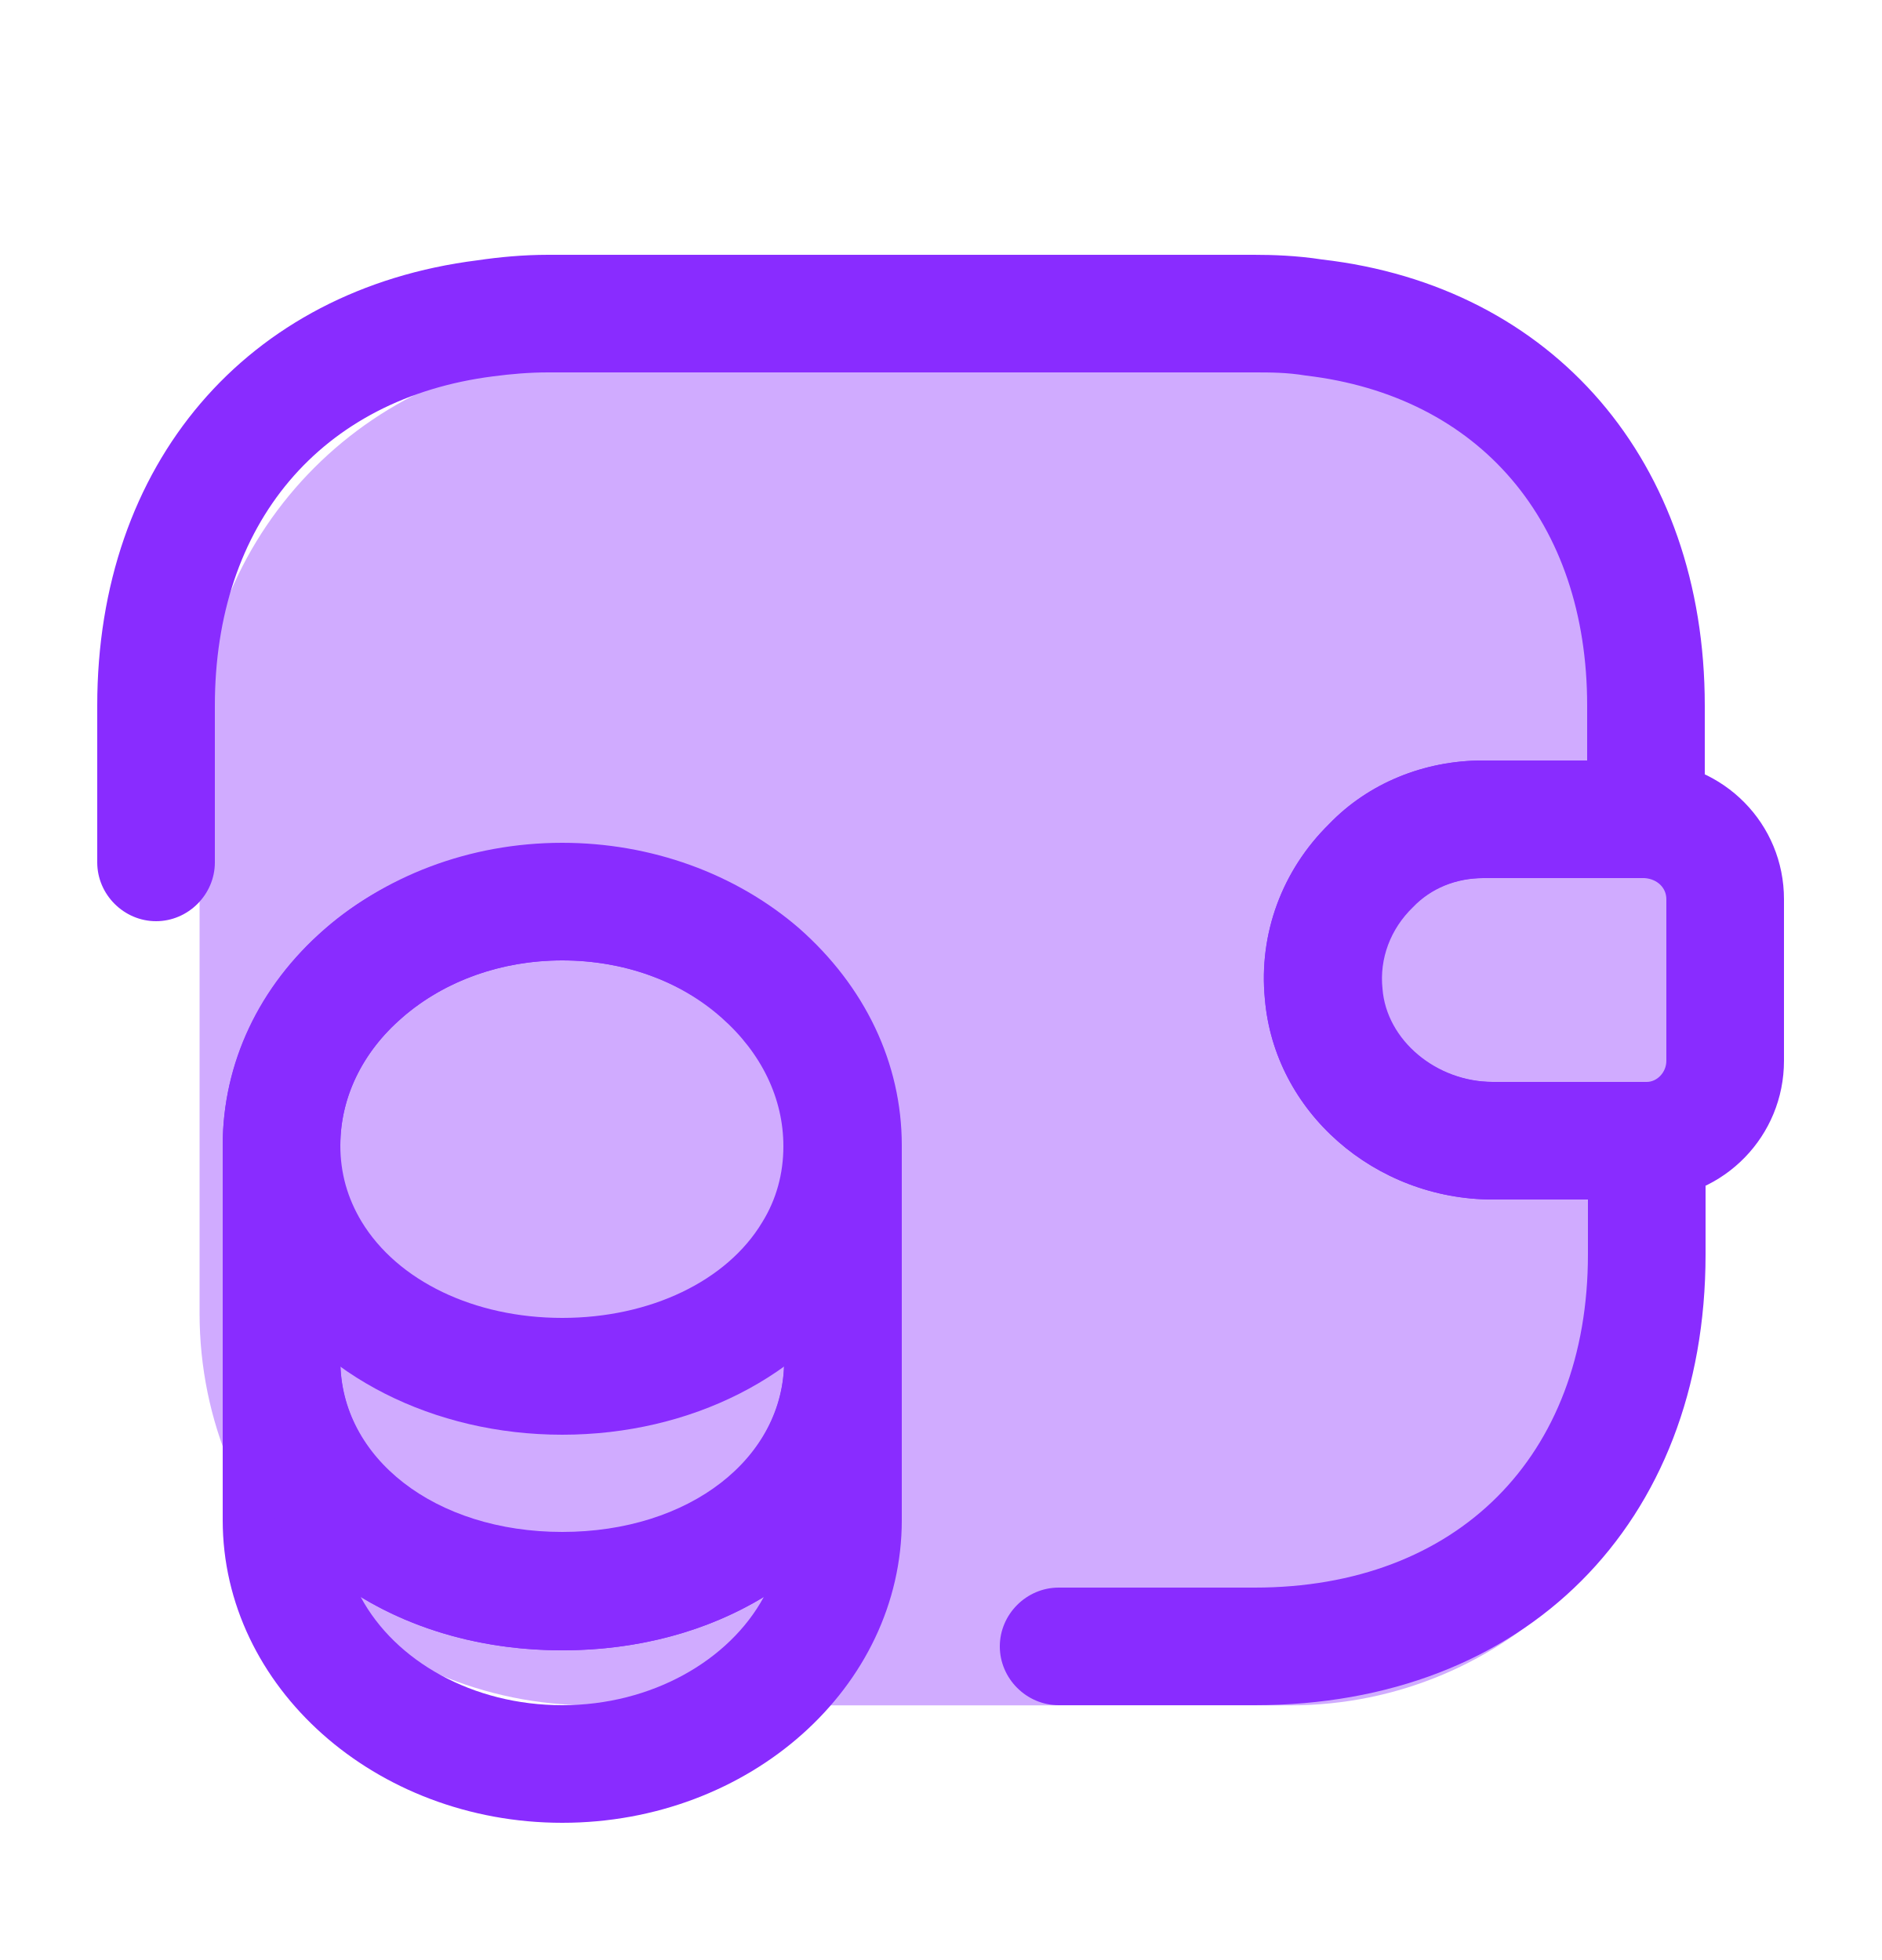
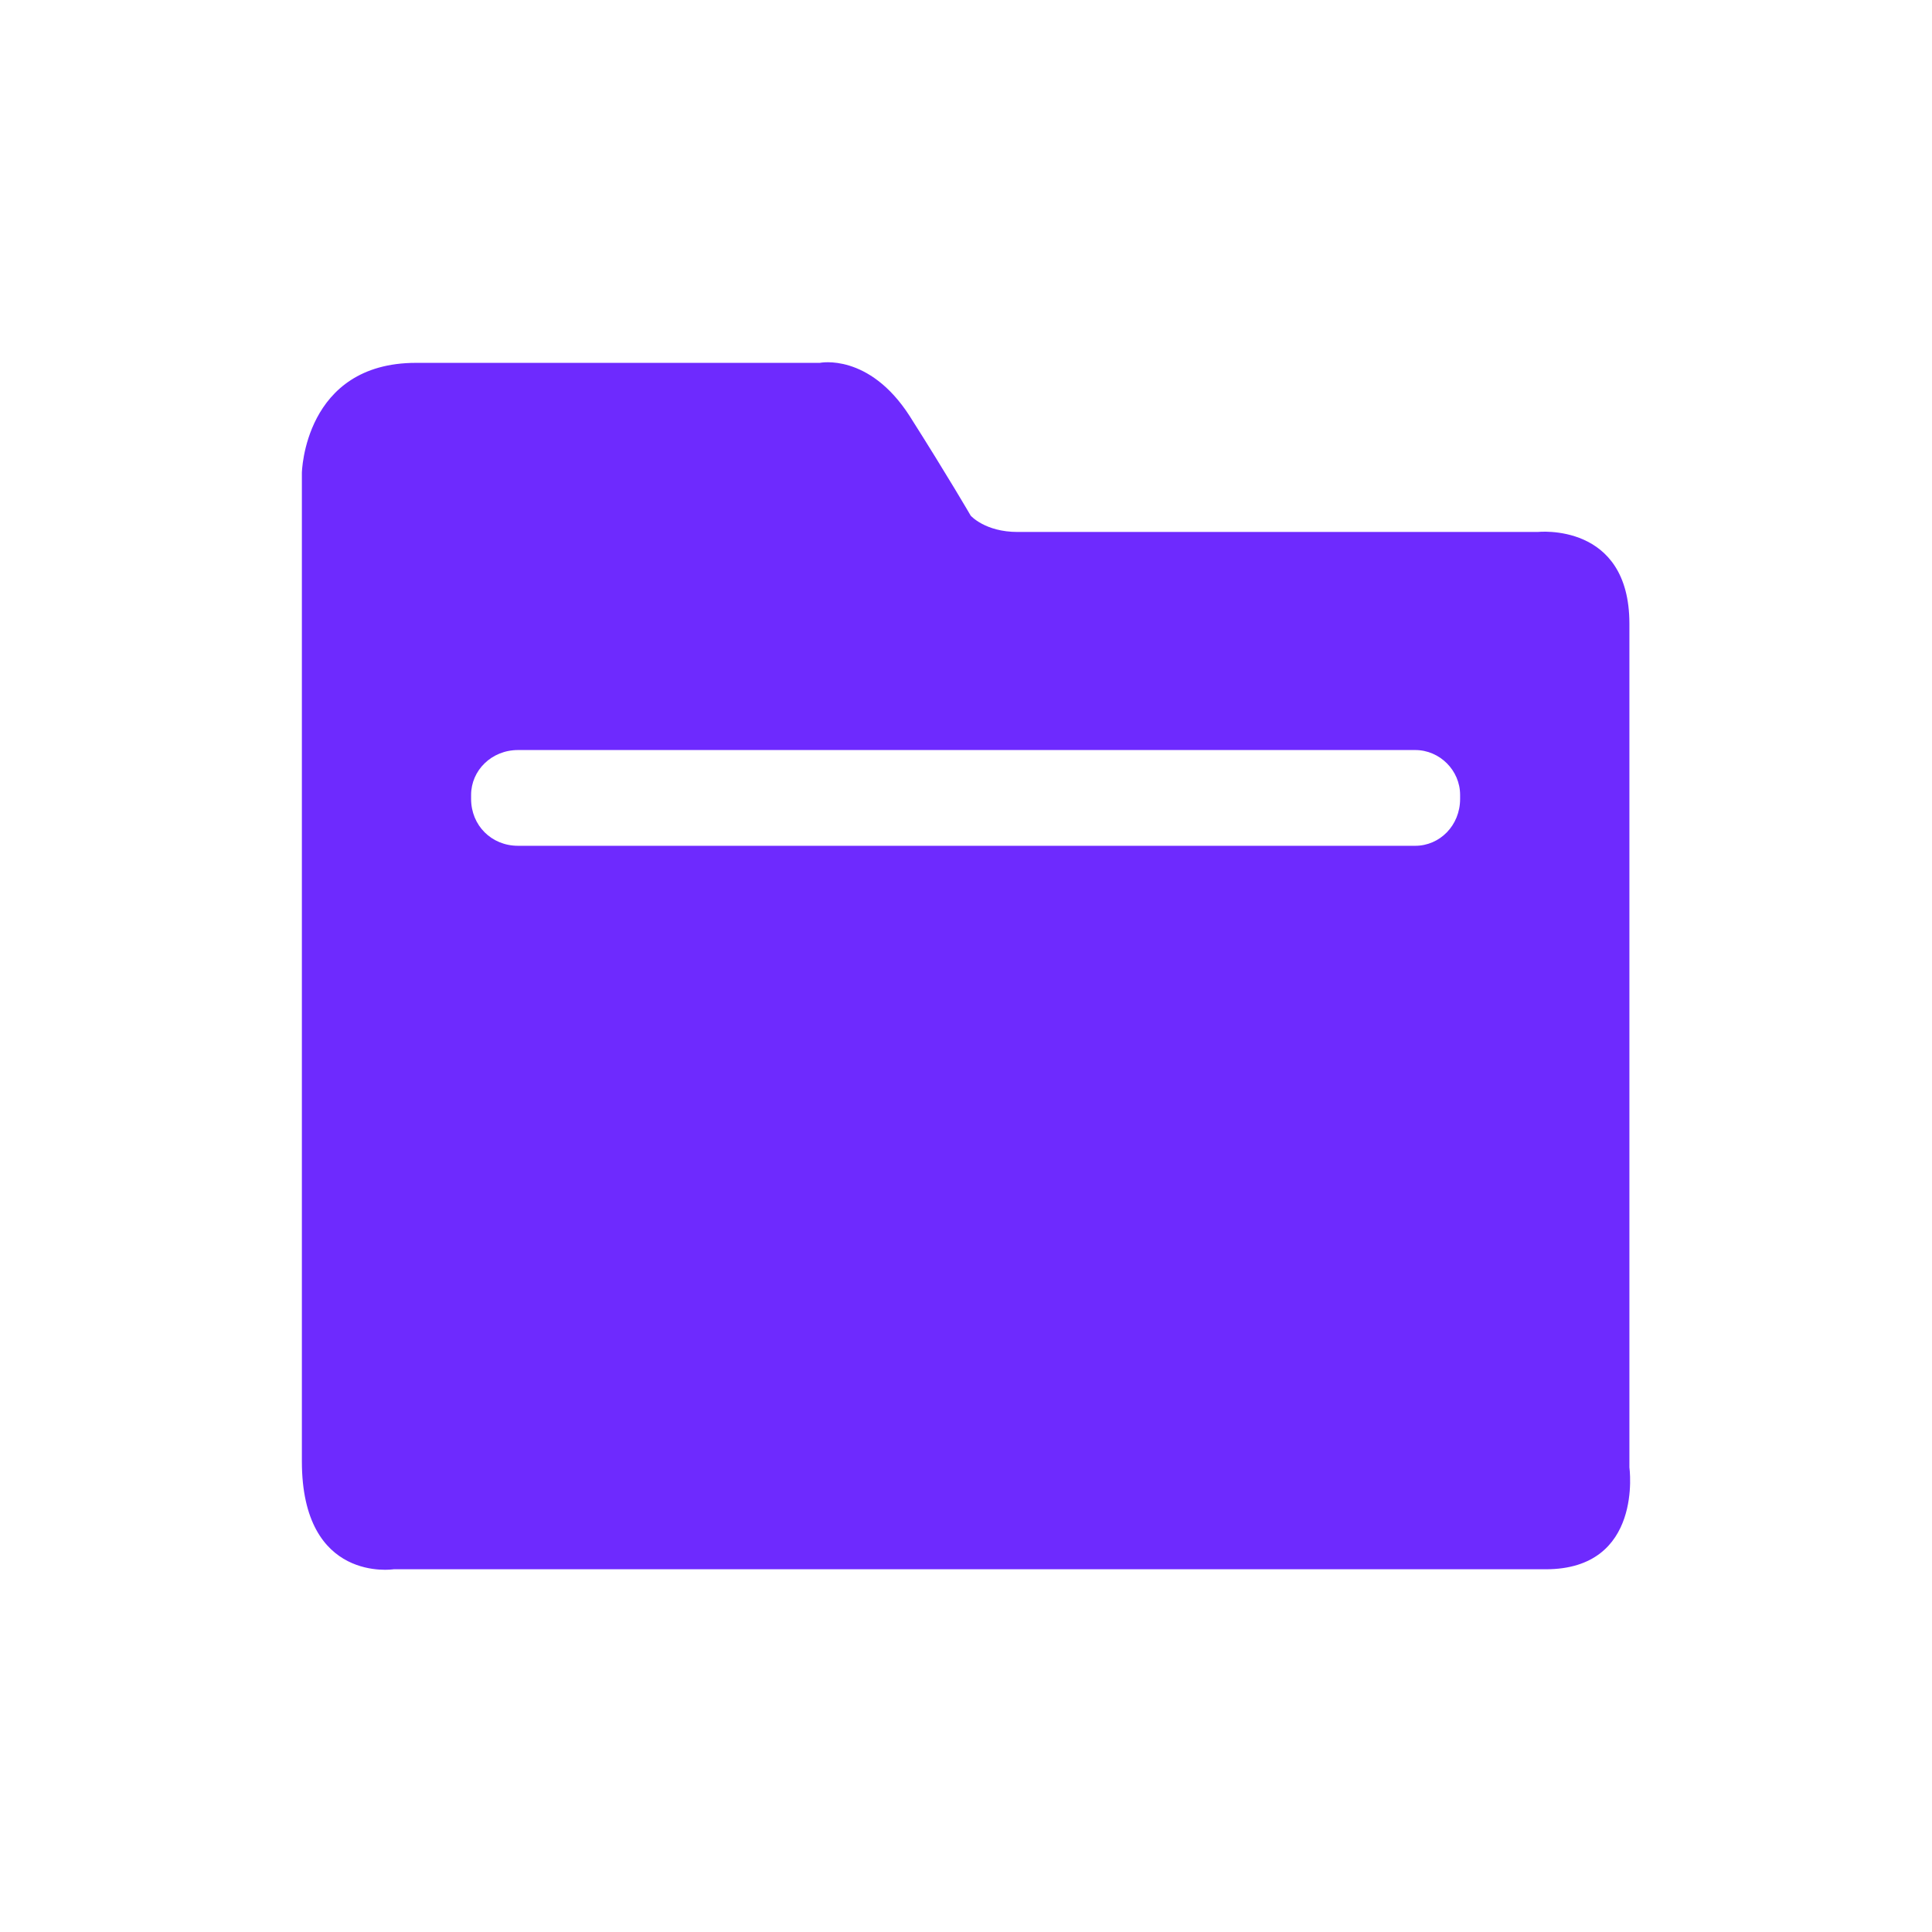
- <svg xmlns="http://www.w3.org/2000/svg" width="24" height="25" viewBox="0 0 24 25" fill="none">
-   <rect x="2.545" y="4.5" width="18.91" height="17.252" rx="5" fill="#A259FF" fill-opacity="0.5" />
-   <path d="M7.17 23.25C4.79 23.25 2.84 21.52 2.84 19.39V17.35C2.84 16.94 3.18 16.6 3.59 16.6C4 16.6 4.34 16.94 4.34 17.35C4.34 18.6 5.55 19.54 7.17 19.54C8.79 19.54 10 18.6 10 17.35C10 16.94 10.34 16.6 10.75 16.6C11.16 16.6 11.5 16.94 11.5 17.35V19.39C11.5 21.52 9.56 23.25 7.17 23.25ZM4.6 20.37C5.04 21.19 6.03 21.75 7.17 21.75C8.31 21.75 9.3 21.18 9.74 20.37C9.03 20.8 8.15 21.05 7.17 21.05C6.19 21.05 5.31 20.8 4.6 20.37Z" fill="#892CFF" />
-   <path d="M7.17 18.3C5.53 18.3 4.06 17.55 3.33 16.36C3.01 15.84 2.84 15.23 2.84 14.61C2.84 13.56 3.3 12.58 4.14 11.85C5.76 10.43 8.55 10.43 10.18 11.84C11.02 12.58 11.49 13.56 11.49 14.61C11.49 15.23 11.32 15.84 11 16.36C10.28 17.55 8.81 18.3 7.17 18.3ZM7.17 12.25C6.39 12.25 5.67 12.51 5.13 12.98C4.62 13.42 4.34 14 4.34 14.61C4.34 14.96 4.43 15.28 4.61 15.58C5.07 16.34 6.05 16.81 7.17 16.81C8.29 16.81 9.27 16.34 9.72 15.59C9.9 15.3 9.99 14.97 9.99 14.62C9.99 14.01 9.71 13.43 9.2 12.98C8.67 12.51 7.95 12.25 7.17 12.25Z" fill="#892CFF" />
-   <path d="M7.17 21.05C4.7 21.05 2.84 19.46 2.84 17.36V14.61C2.84 12.48 4.78 10.75 7.17 10.75C8.3 10.75 9.38 11.14 10.19 11.84C11.03 12.58 11.5 13.56 11.5 14.61V17.36C11.5 19.46 9.64 21.05 7.17 21.05ZM7.17 12.25C5.61 12.25 4.34 13.31 4.34 14.61V17.36C4.34 18.61 5.55 19.55 7.17 19.55C8.79 19.55 10 18.61 10 17.36V14.61C10 14 9.72 13.42 9.21 12.97C8.67 12.51 7.95 12.25 7.17 12.25Z" fill="#892CFF" />
-   <path d="M19.04 15.3C17.53 15.3 16.25 14.18 16.13 12.74C16.05 11.91 16.35 11.1 16.95 10.51C17.45 9.99 18.16 9.7 18.91 9.7H21C21.99 9.73 22.75 10.51 22.75 11.47V13.53C22.75 14.49 21.99 15.27 21.03 15.3H19.04ZM20.97 11.2H18.92C18.57 11.2 18.25 11.33 18.02 11.57C17.73 11.85 17.59 12.23 17.63 12.61C17.68 13.27 18.32 13.8 19.04 13.8H21C21.13 13.8 21.25 13.68 21.25 13.53V11.47C21.25 11.32 21.13 11.21 20.97 11.2Z" fill="#892CFF" />
-   <path d="M16 21.75H13.5C13.09 21.75 12.75 21.41 12.75 21C12.75 20.59 13.09 20.25 13.5 20.25H16C18.58 20.25 20.25 18.58 20.25 16V15.3H19.04C17.53 15.3 16.25 14.18 16.13 12.74C16.05 11.91 16.35 11.1 16.95 10.51C17.45 9.99 18.16 9.7 18.91 9.7H20.24V9C20.24 6.66 18.87 5.05 16.65 4.79C16.41 4.75 16.2 4.75 15.99 4.75H6.99C6.75 4.75 6.52 4.77 6.29 4.8C4.09 5.08 2.74 6.68 2.74 9V11C2.74 11.41 2.4 11.75 1.99 11.75C1.58 11.75 1.24 11.41 1.24 11V9C1.24 5.92 3.14 3.69 6.09 3.32C6.36 3.28 6.67 3.25 6.99 3.25H15.99C16.23 3.25 16.54 3.26 16.86 3.31C19.81 3.65 21.74 5.89 21.74 9V10.45C21.74 10.86 21.4 11.2 20.99 11.2H18.91C18.56 11.2 18.24 11.33 18.01 11.57C17.72 11.85 17.58 12.23 17.62 12.61C17.67 13.27 18.31 13.8 19.03 13.8H21C21.41 13.8 21.75 14.14 21.75 14.55V16C21.75 19.44 19.44 21.75 16 21.75Z" fill="#892CFF" />
+ <svg xmlns="http://www.w3.org/2000/svg" width="32px" height="32px" viewBox="0 0 32 32" version="1.1">
+   <g id="App" stroke="none" stroke-width="1" fill="none" fill-rule="evenodd">
+     <g id="Assets" transform="translate(-318, -767)">
+       <g id="Tab-Bars" transform="translate(0, 758)">
+         <g id="Tab4_nor" transform="translate(310, 8)">
+           <rect id="矩形备份-4" x="0" y="0" width="48" height="48" />
+           <path d="M33.603,26.992 L14.52,26.992 C14.52,26.992 13,27.228 13,25.203 L13,8.833 C13,8.833 13.034,7.01 14.891,7.01 L21.579,7.01 C21.579,7.01 22.39,6.841 23.065,7.888 C23.707,8.9 24.078,9.541 24.078,9.541 C24.078,9.541 24.315,9.811 24.855,9.811 L33.468,9.811 C33.468,9.811 34.988,9.643 34.988,11.33 L34.988,25.304 C34.988,25.304 35.224,26.992 33.603,26.992 L33.603,26.992 Z M32.184,14.166 C32.184,13.761 31.847,13.423 31.441,13.423 L16.58,13.423 C16.141,13.423 15.803,13.761 15.803,14.166 L15.803,14.233 C15.803,14.672 16.141,15.009 16.58,15.009 L31.441,15.009 C31.847,15.009 32.184,14.672 32.184,14.233 L32.184,14.166 Z" id="形状" fill="#6E2AFE" fill-rule="nonzero" />
+         </g>
+       </g>
+     </g>
+   </g>
</svg>
